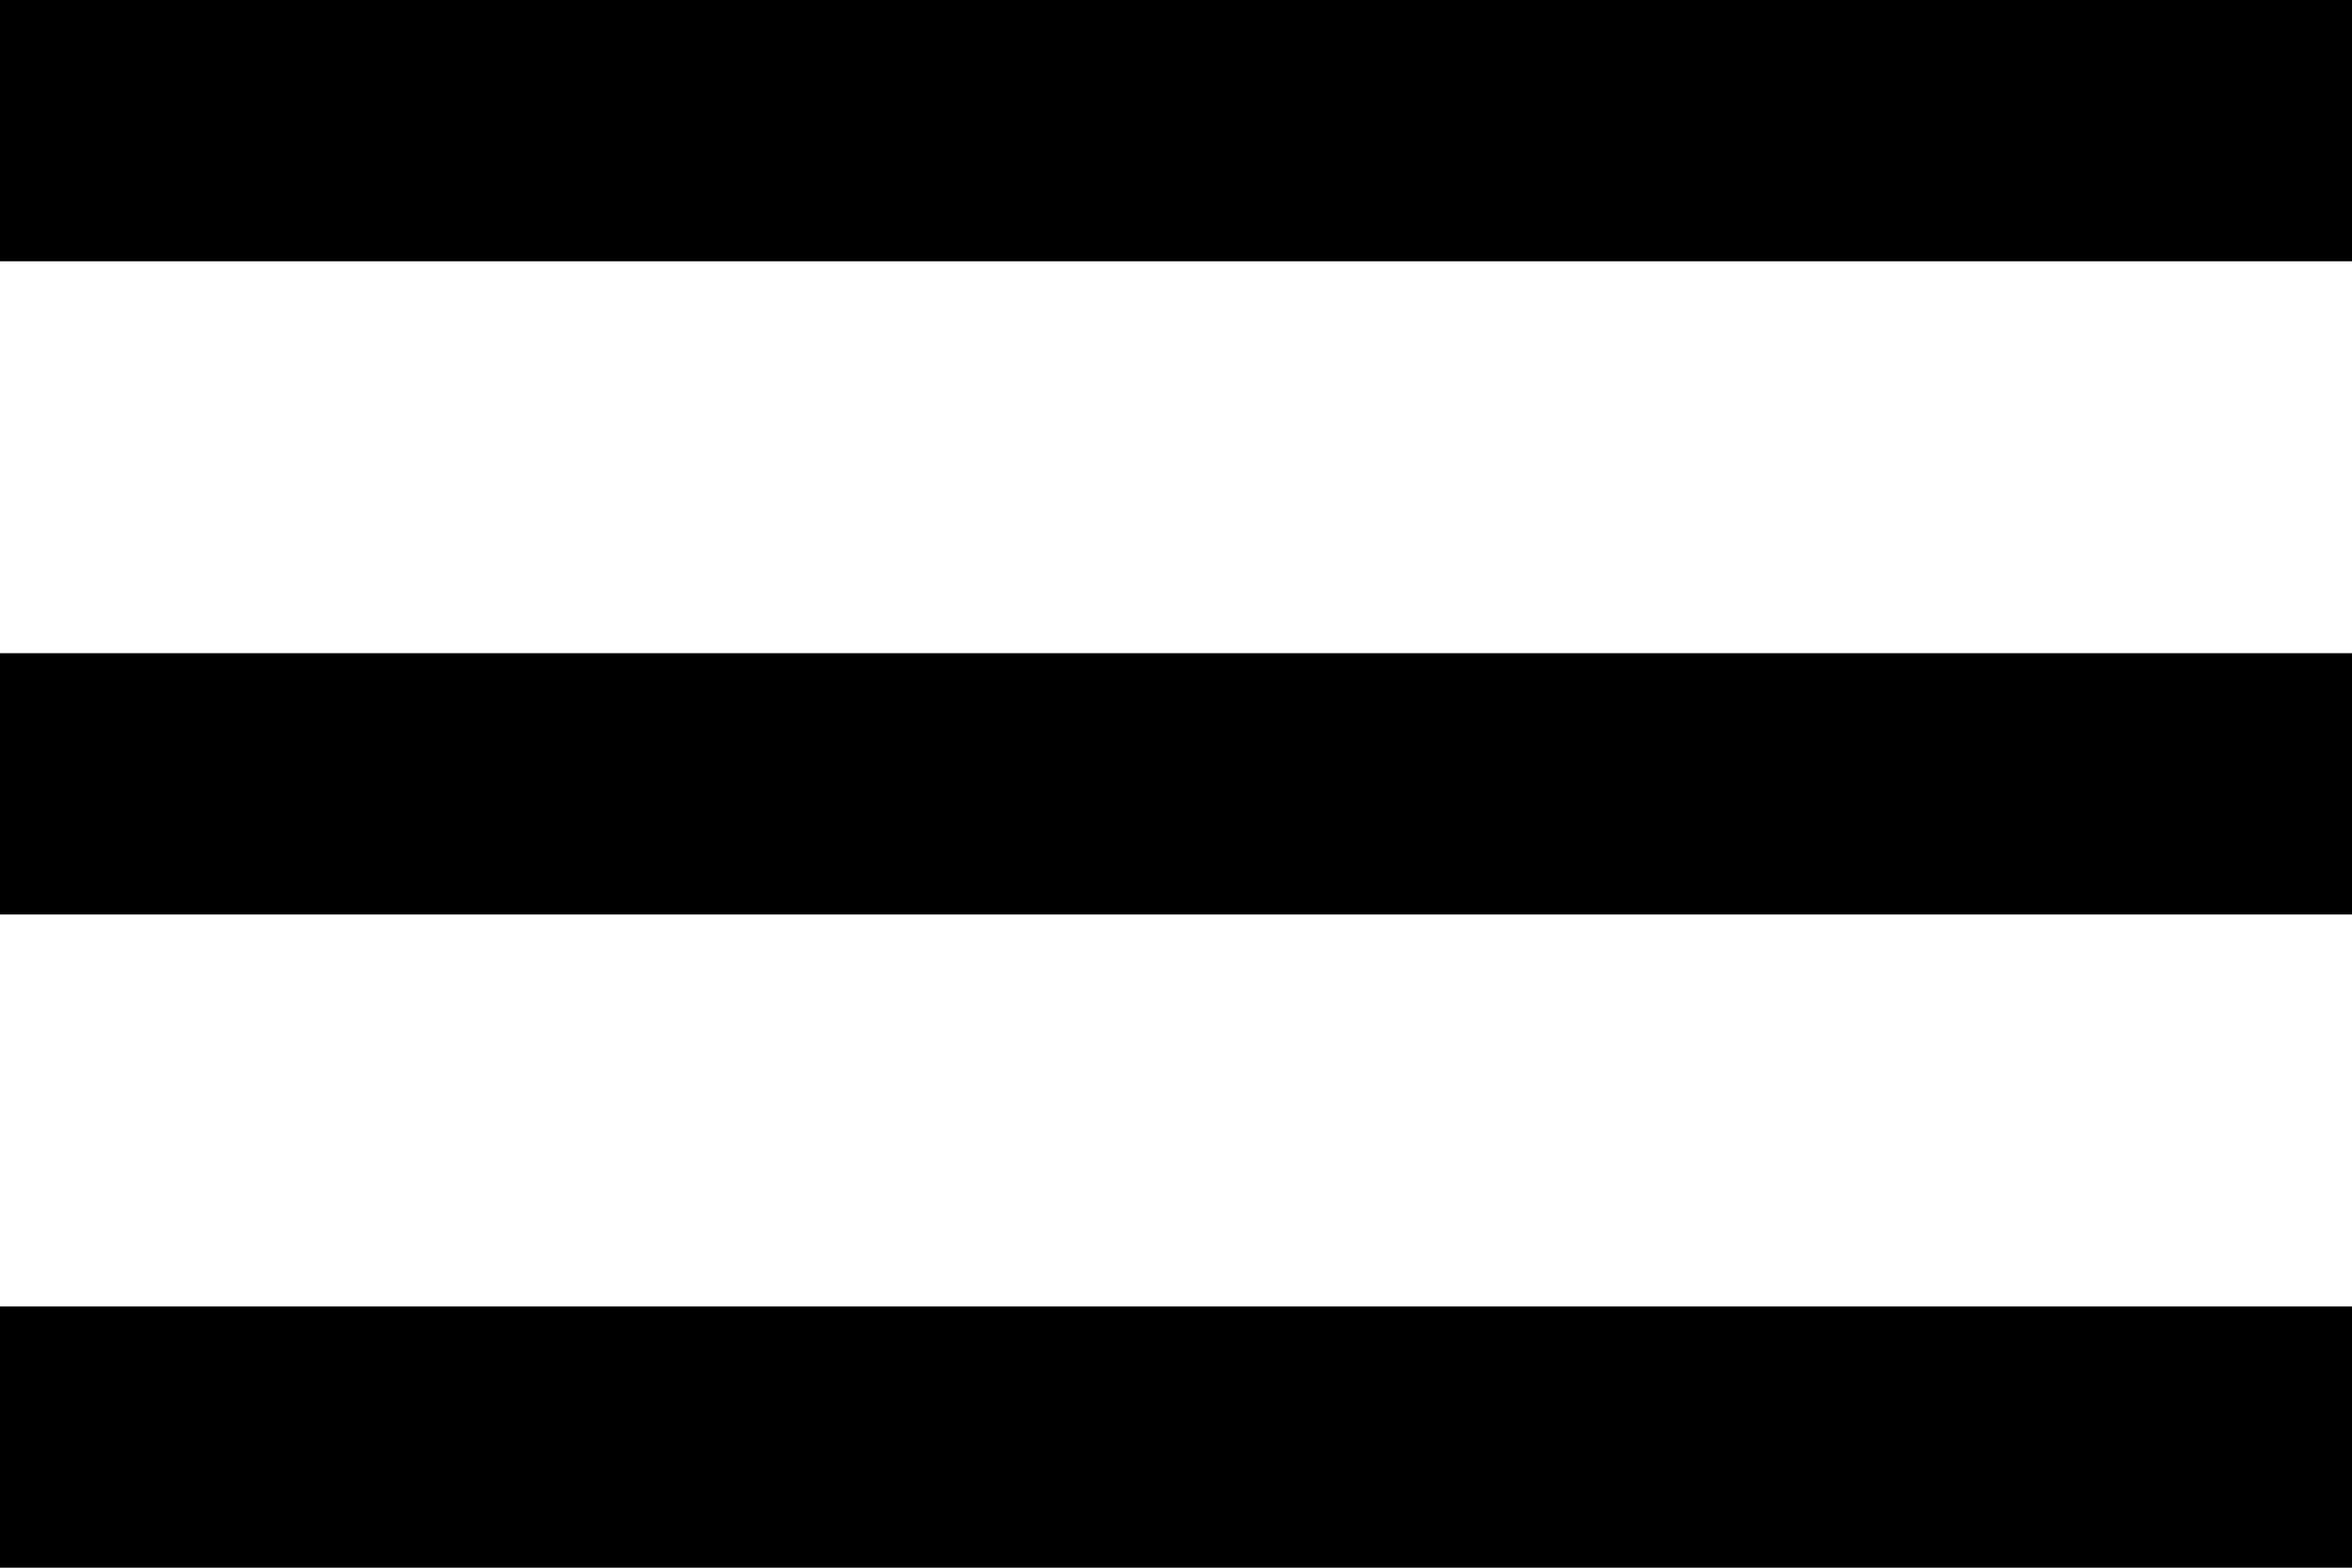
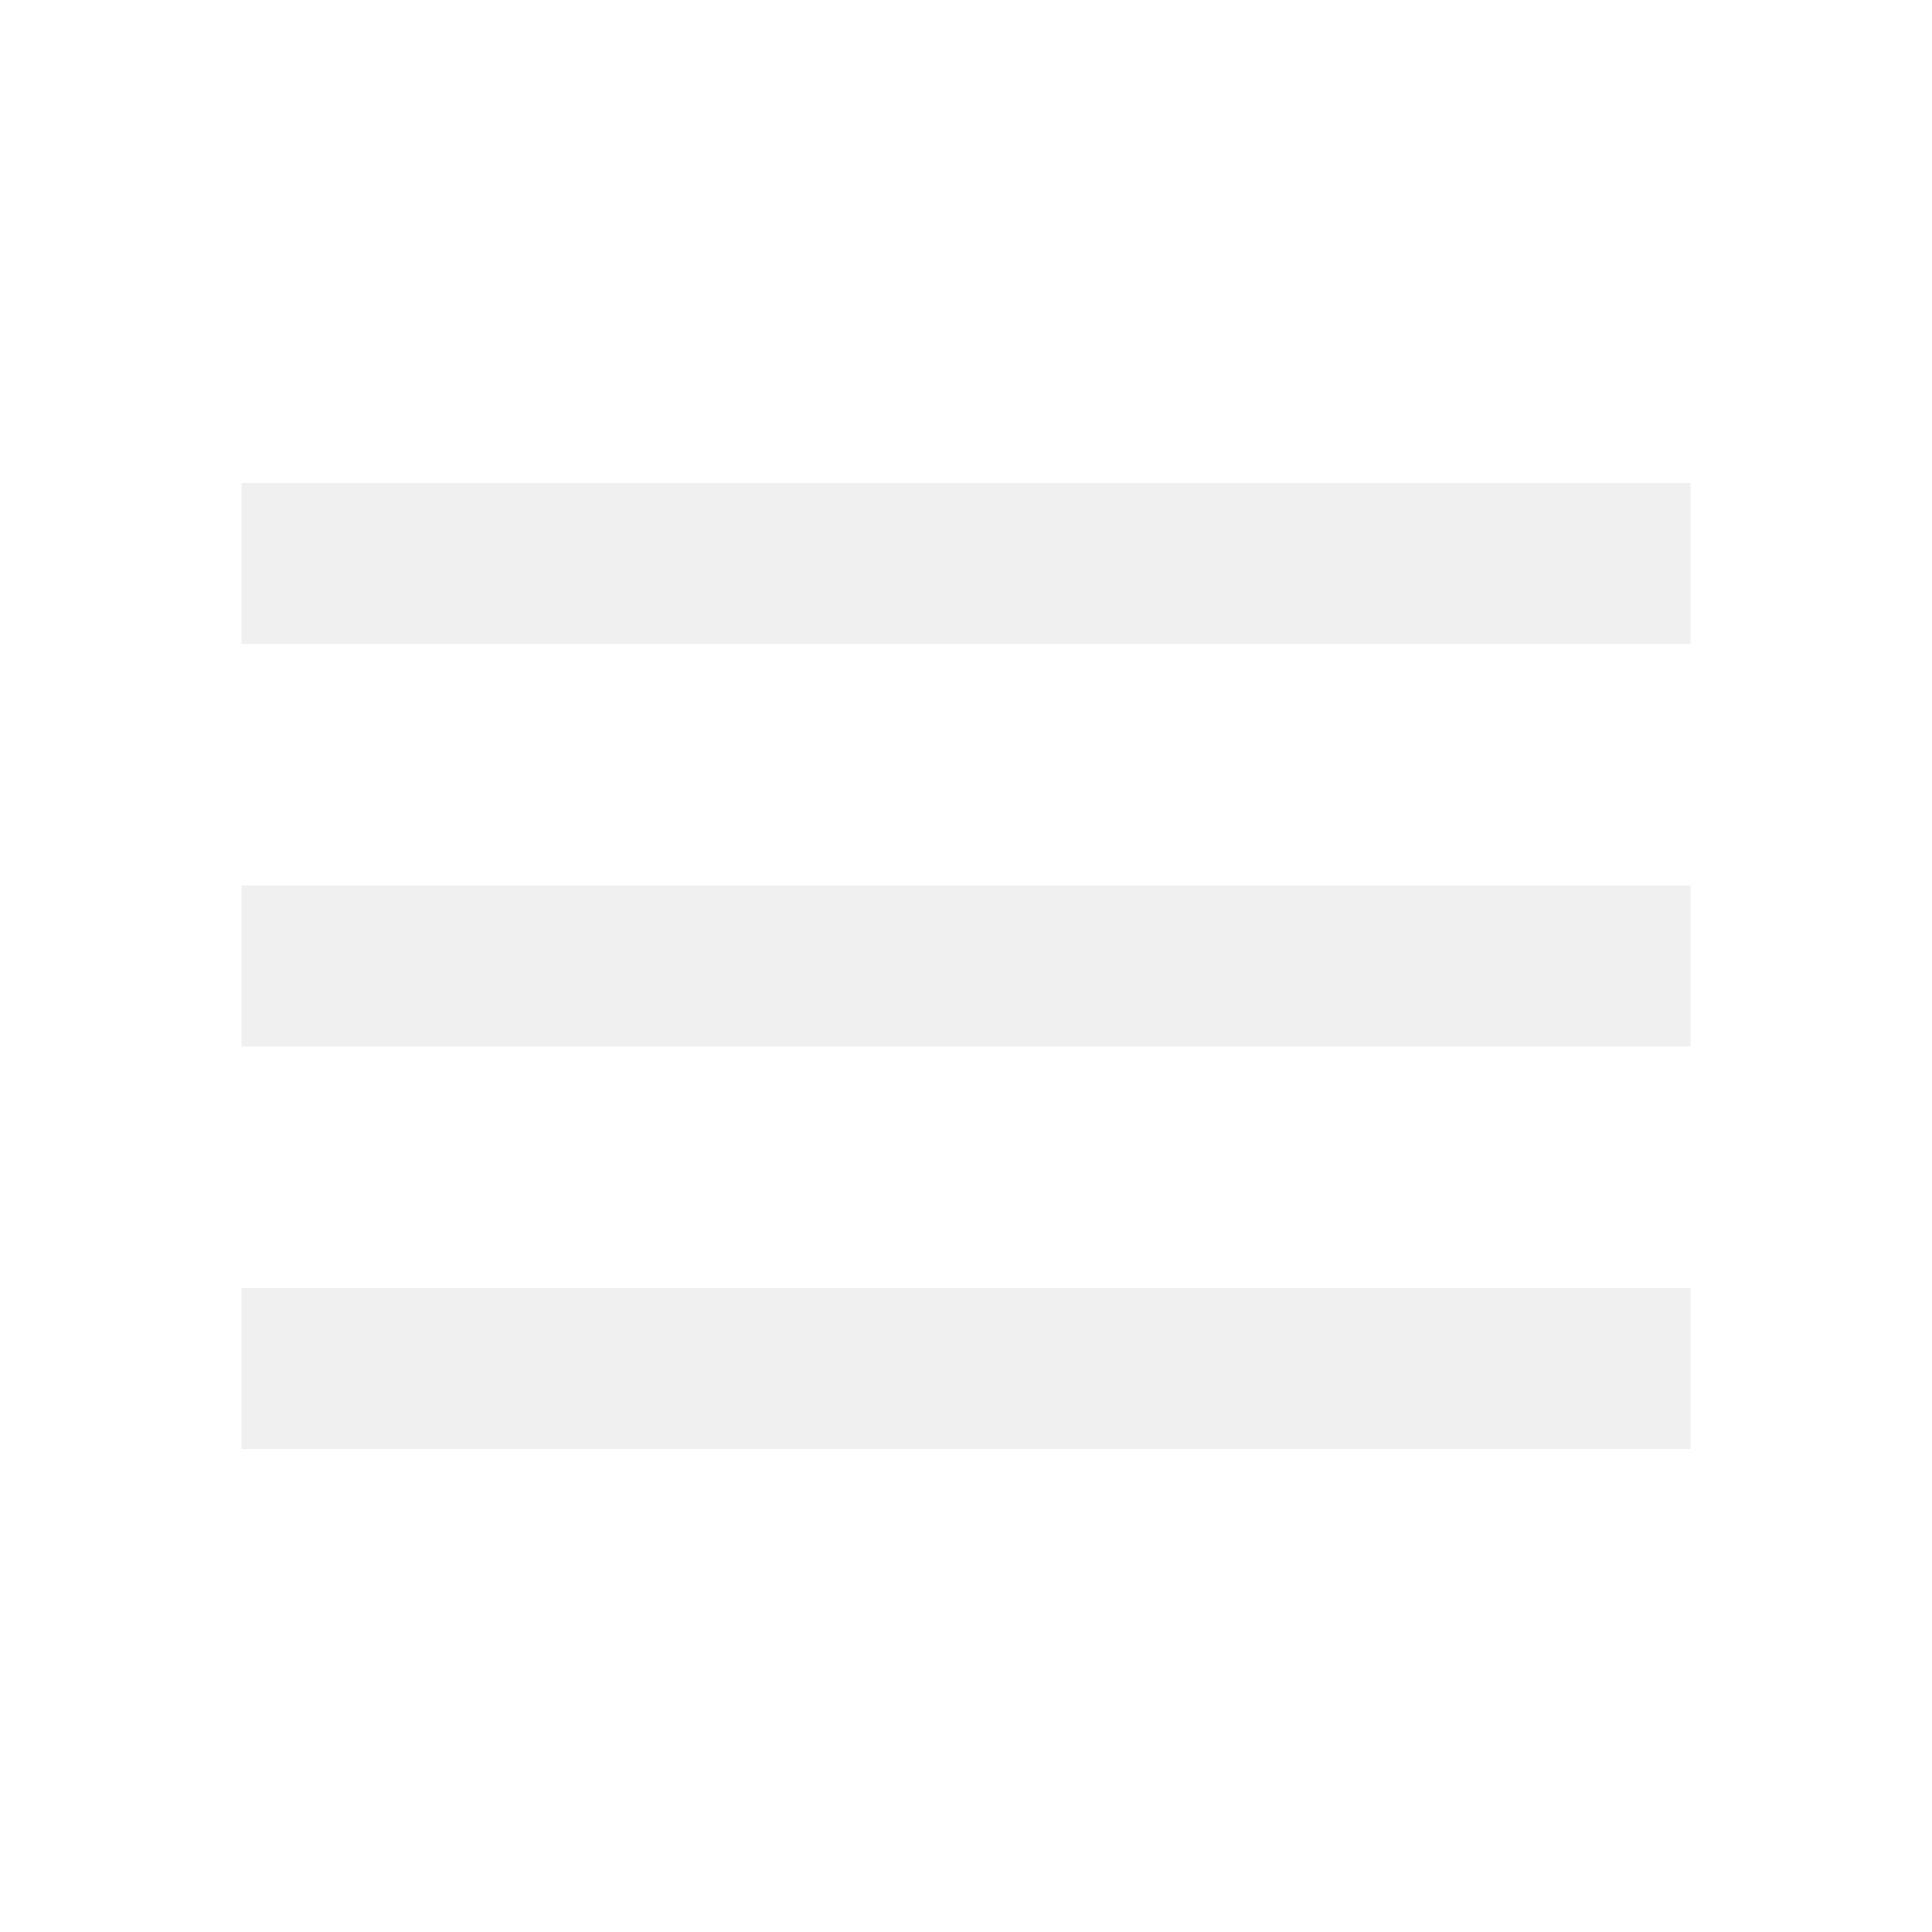
- <svg xmlns="http://www.w3.org/2000/svg" width="18px" height="12px" viewBox="0 0 18 12" version="1.1">
+ <svg xmlns="http://www.w3.org/2000/svg" width="24px" height="24px" viewBox="0 0 24 24" version="1.1">
  <defs />
  <g id="Page-1" stroke="none" stroke-width="1" fill="none" fill-rule="evenodd">
-     <g id="menu" transform="translate(-3, -6)">
+     <g id="menu">
      <g id="Group">
-         <polygon id="Shape" points="0 0 24 0 24 24 0 24" />
-         <path d="M3,18 L21,18 L21,16 L3,16 L3,18 L3,18 Z M3,13 L21,13 L21,11 L3,11 L3,13 L3,13 Z M3,6 L3,8 L21,8 L21,6 L3,6 L3,6 Z" id="Shape" fill="#000000" />
+         <g>
+           <polygon id="Shape" points="0 0 24 0 24 24 0 24" />
+           <path d="M3,18 L21,18 L21,16 L3,16 L3,18 L3,18 Z M3,13 L21,13 L21,11 L3,11 L3,13 L3,13 Z M3,6 L3,8 L21,8 L21,6 L3,6 L3,6 Z" id="Shape" fill="#F0F0F0" />
+         </g>
      </g>
    </g>
  </g>
</svg>
